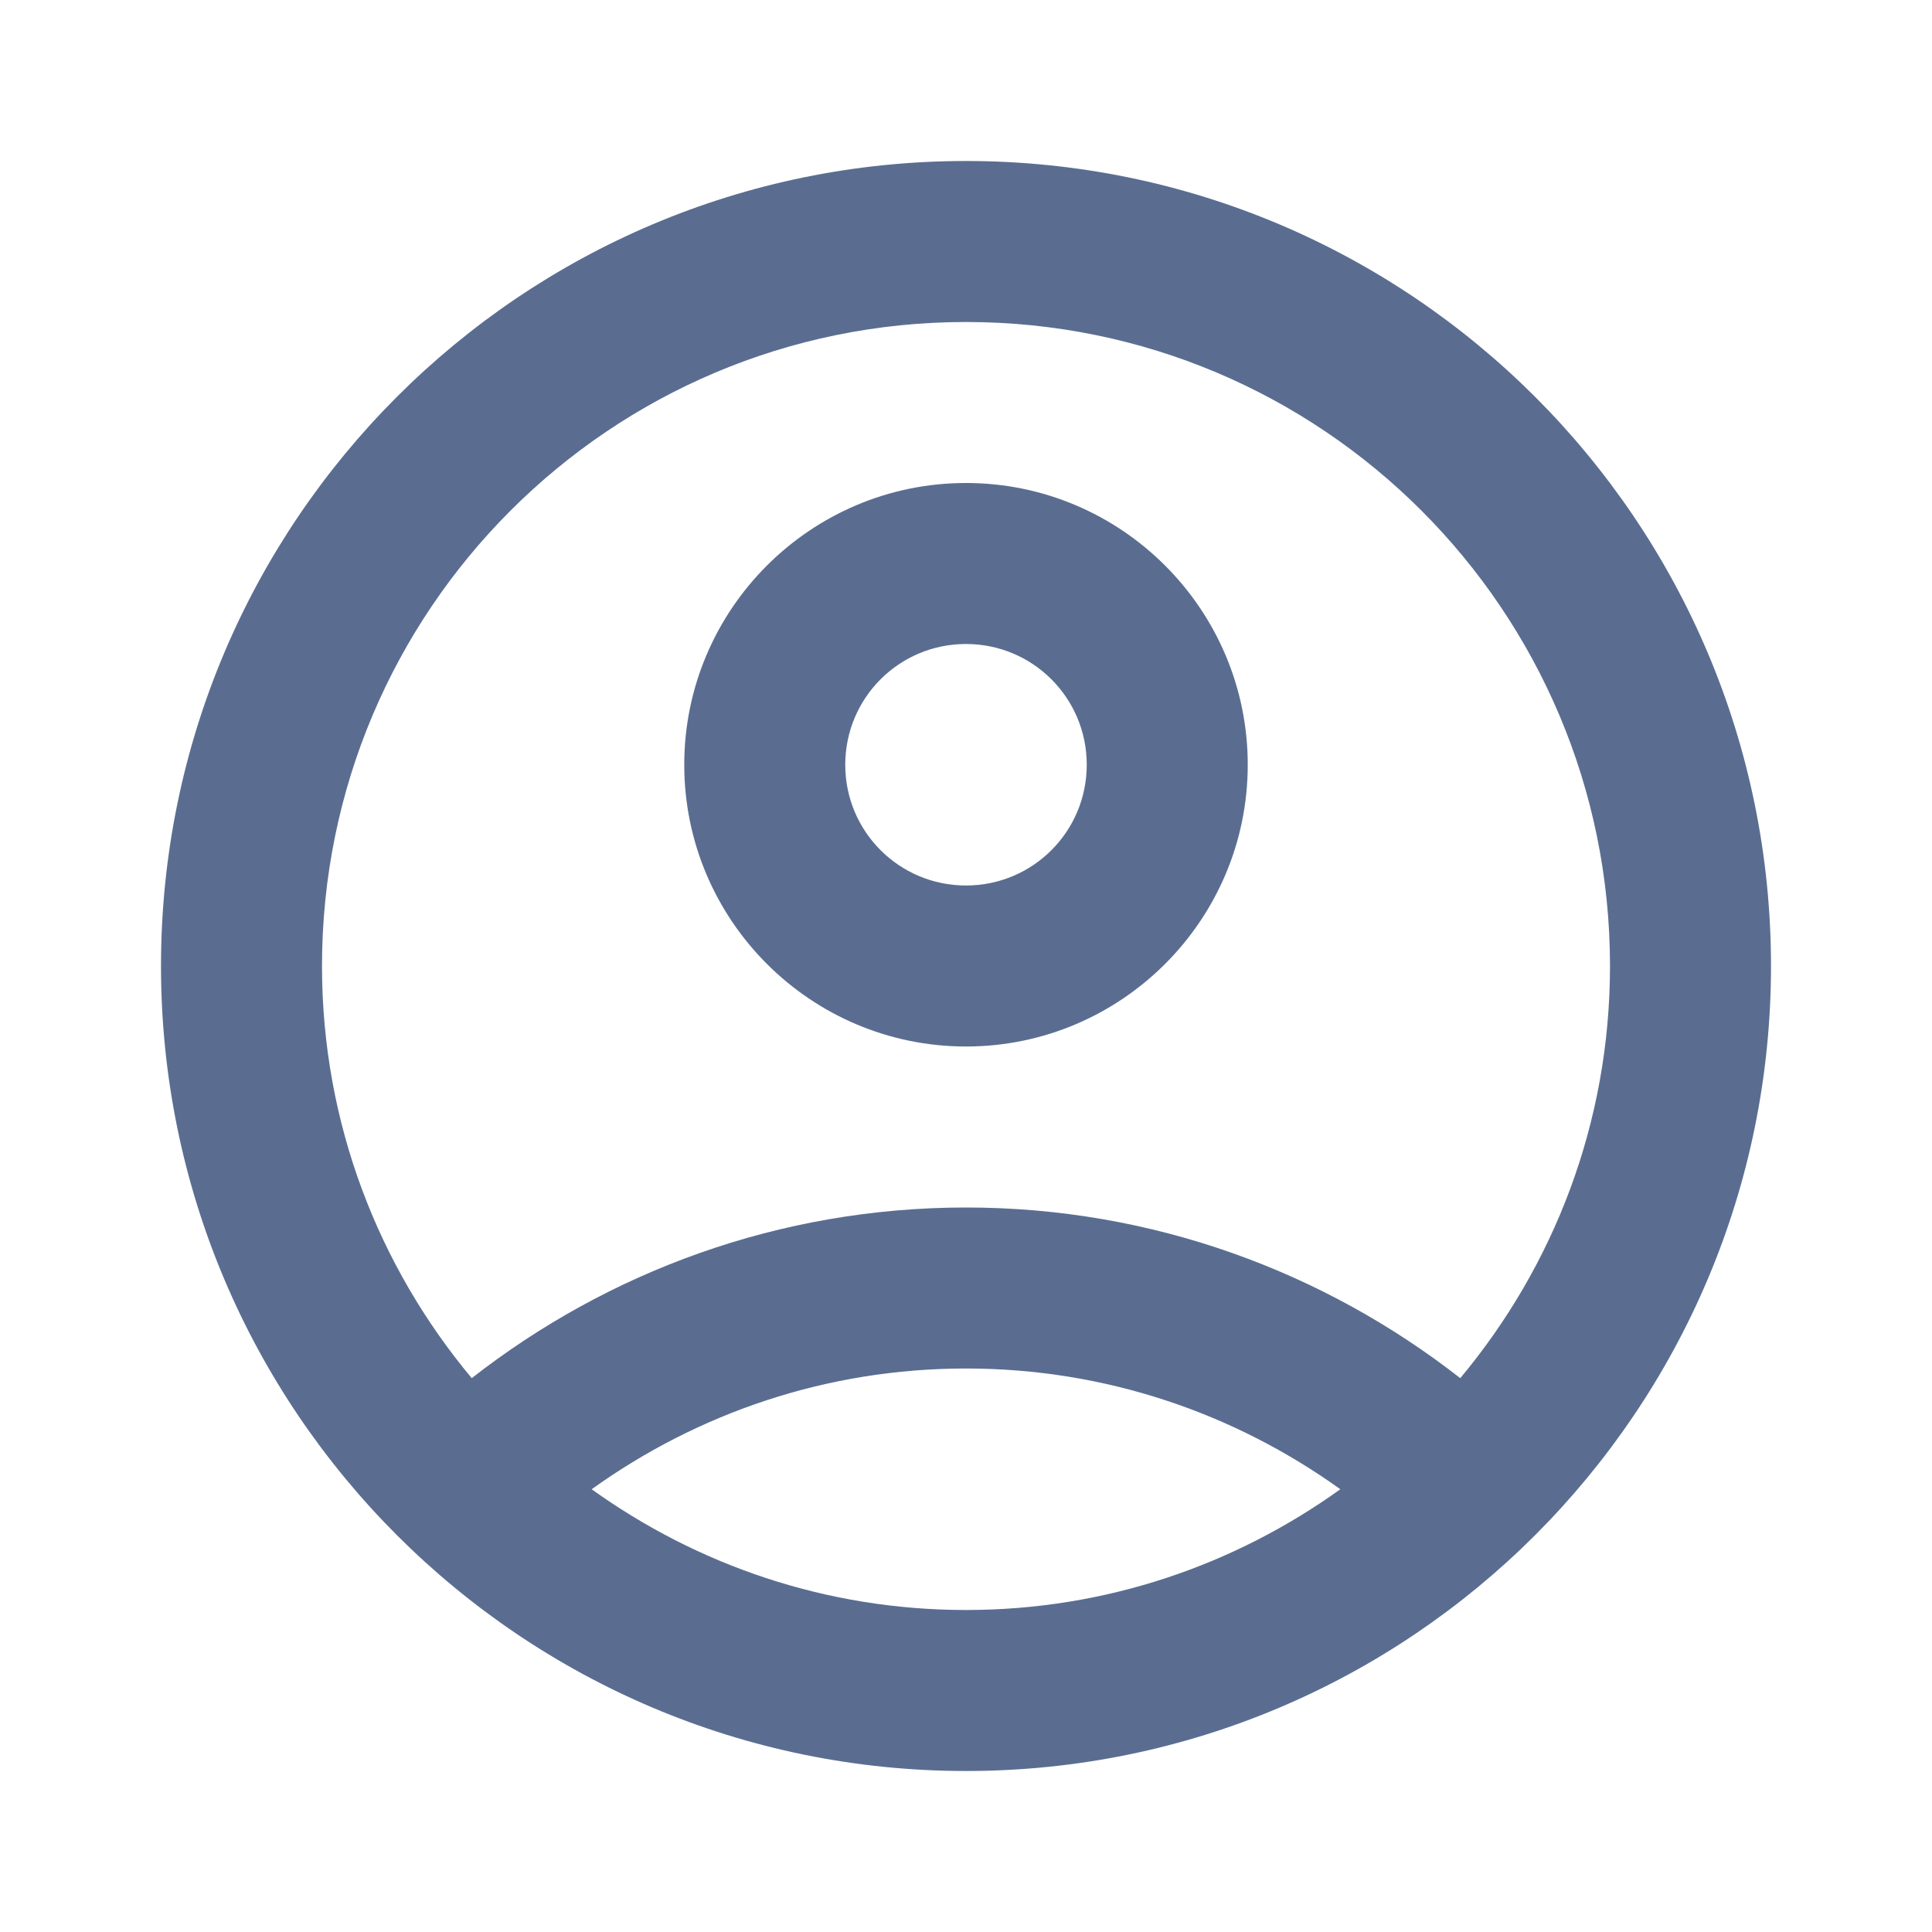
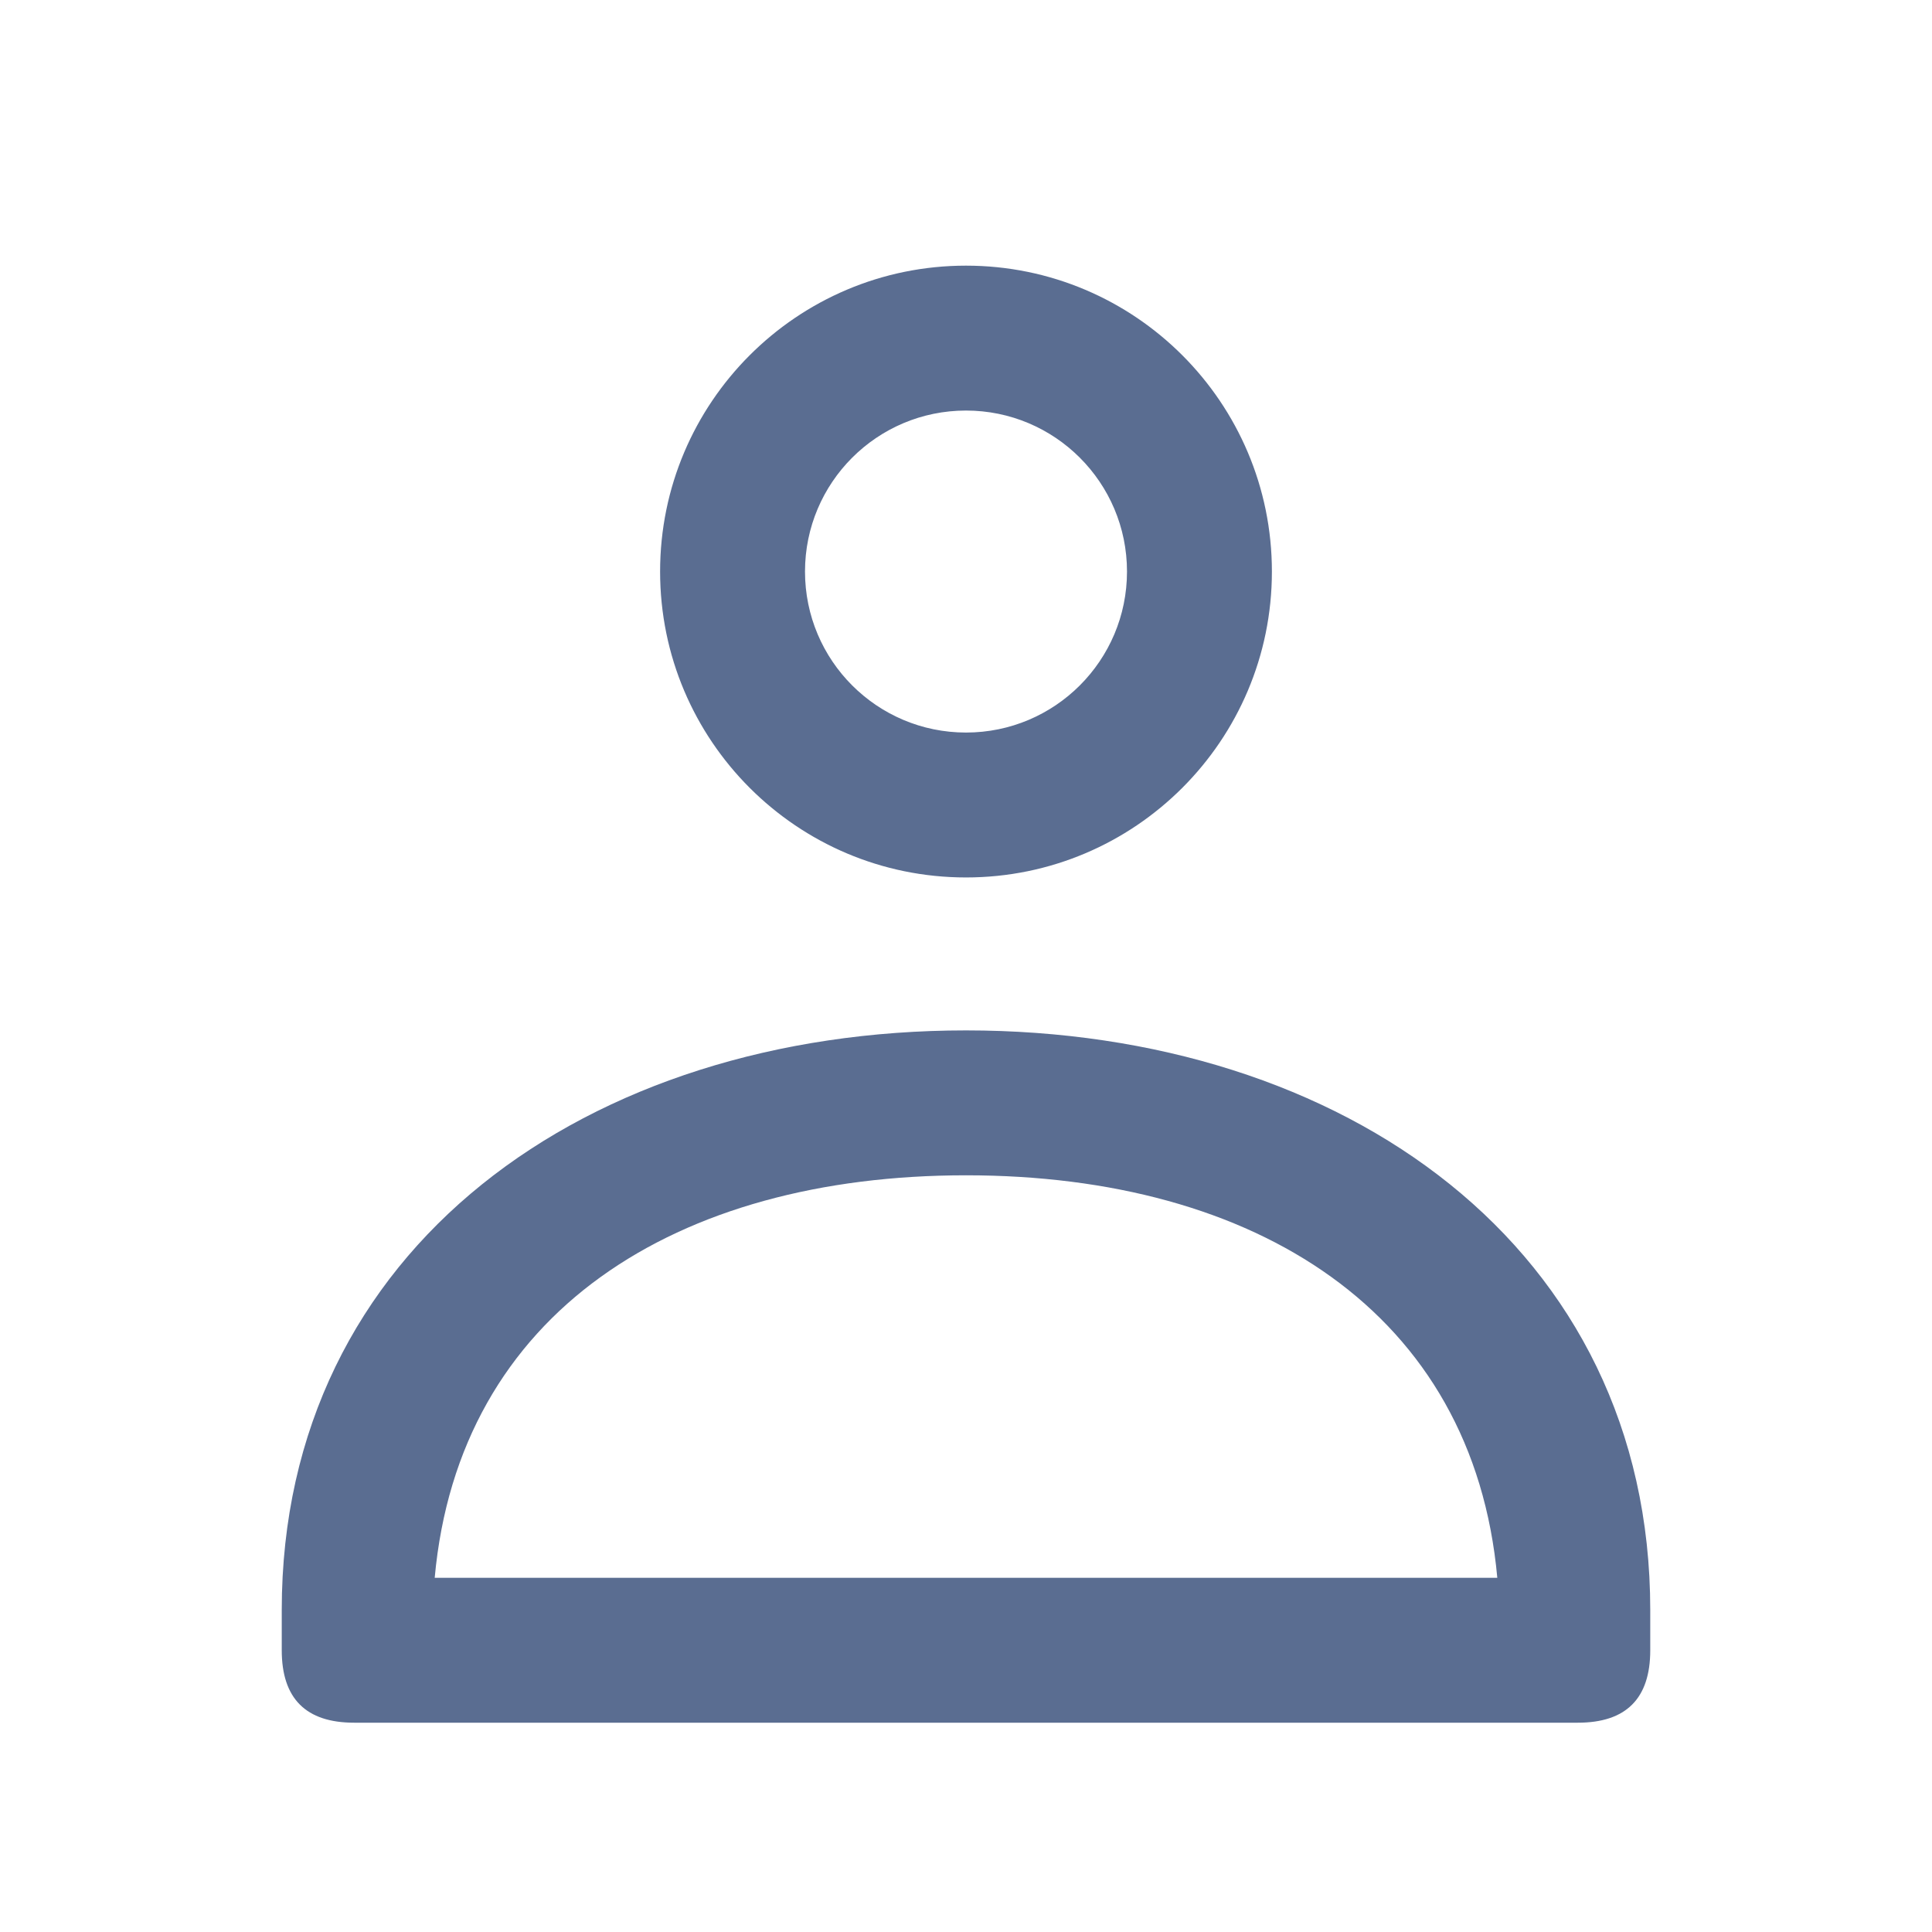
- <svg xmlns="http://www.w3.org/2000/svg" enable-background="new 0 0 24 24" height="24" viewBox="0 0 24 24" width="24" fill="#5A6D91">
-   <g />
-   <g>
-     <g>
-       <path d="M12 2C6.48 2 2 6.48 2 12s4.48 10 10 10 10-4.48 10-10S17.52 2 12 2zM7.35 18.5C8.66 17.56 10.26 17 12 17s3.34.56 4.65 1.5c-1.31.94-2.91 1.5-4.65 1.5s-3.34-.56-4.65-1.5zm10.79-1.38C16.45 15.8 14.32 15 12 15s-4.45.8-6.14 2.12C4.7 15.73 4 13.95 4 12c0-4.42 3.58-8 8-8s8 3.58 8 8c0 1.95-.7 3.73-1.86 5.12z" />
-       <path d="M12 6c-1.93 0-3.5 1.57-3.5 3.5S10.07 13 12 13s3.5-1.57 3.5-3.5S13.93 6 12 6zm0 5c-.83 0-1.5-.67-1.5-1.5S11.17 8 12 8s1.5.67 1.5 1.5S12.83 11 12 11z" />
-     </g>
-   </g>
+ <svg xmlns="http://www.w3.org/2000/svg" width="24" height="24" viewBox="0 0 24 24">
+   <path fill="#5A6D91" fill-rule="evenodd" d="M8.2 7.1a3.8 3.8 0 1 0 7.6 0a3.8 3.8 0 1 0 -7.6 0ZM10 7.1a2 2 0 1 0 4 0a2 2 0 1 0 -4 0Z" />
+   <path fill="#5A6D91" fill-rule="evenodd" d="M3.5 20C3.5 15.5 7.3 12.8 12 12.8S20.5 15.5 20.5 20V20.5Q20.5 21.4 19.6 21.4H4.4Q3.5 21.4 3.5 20.5ZM5.4 19.6H18.6C18.3 16.3 15.6 14.6 12 14.6S5.7 16.3 5.4 19.6Z" />
</svg>
